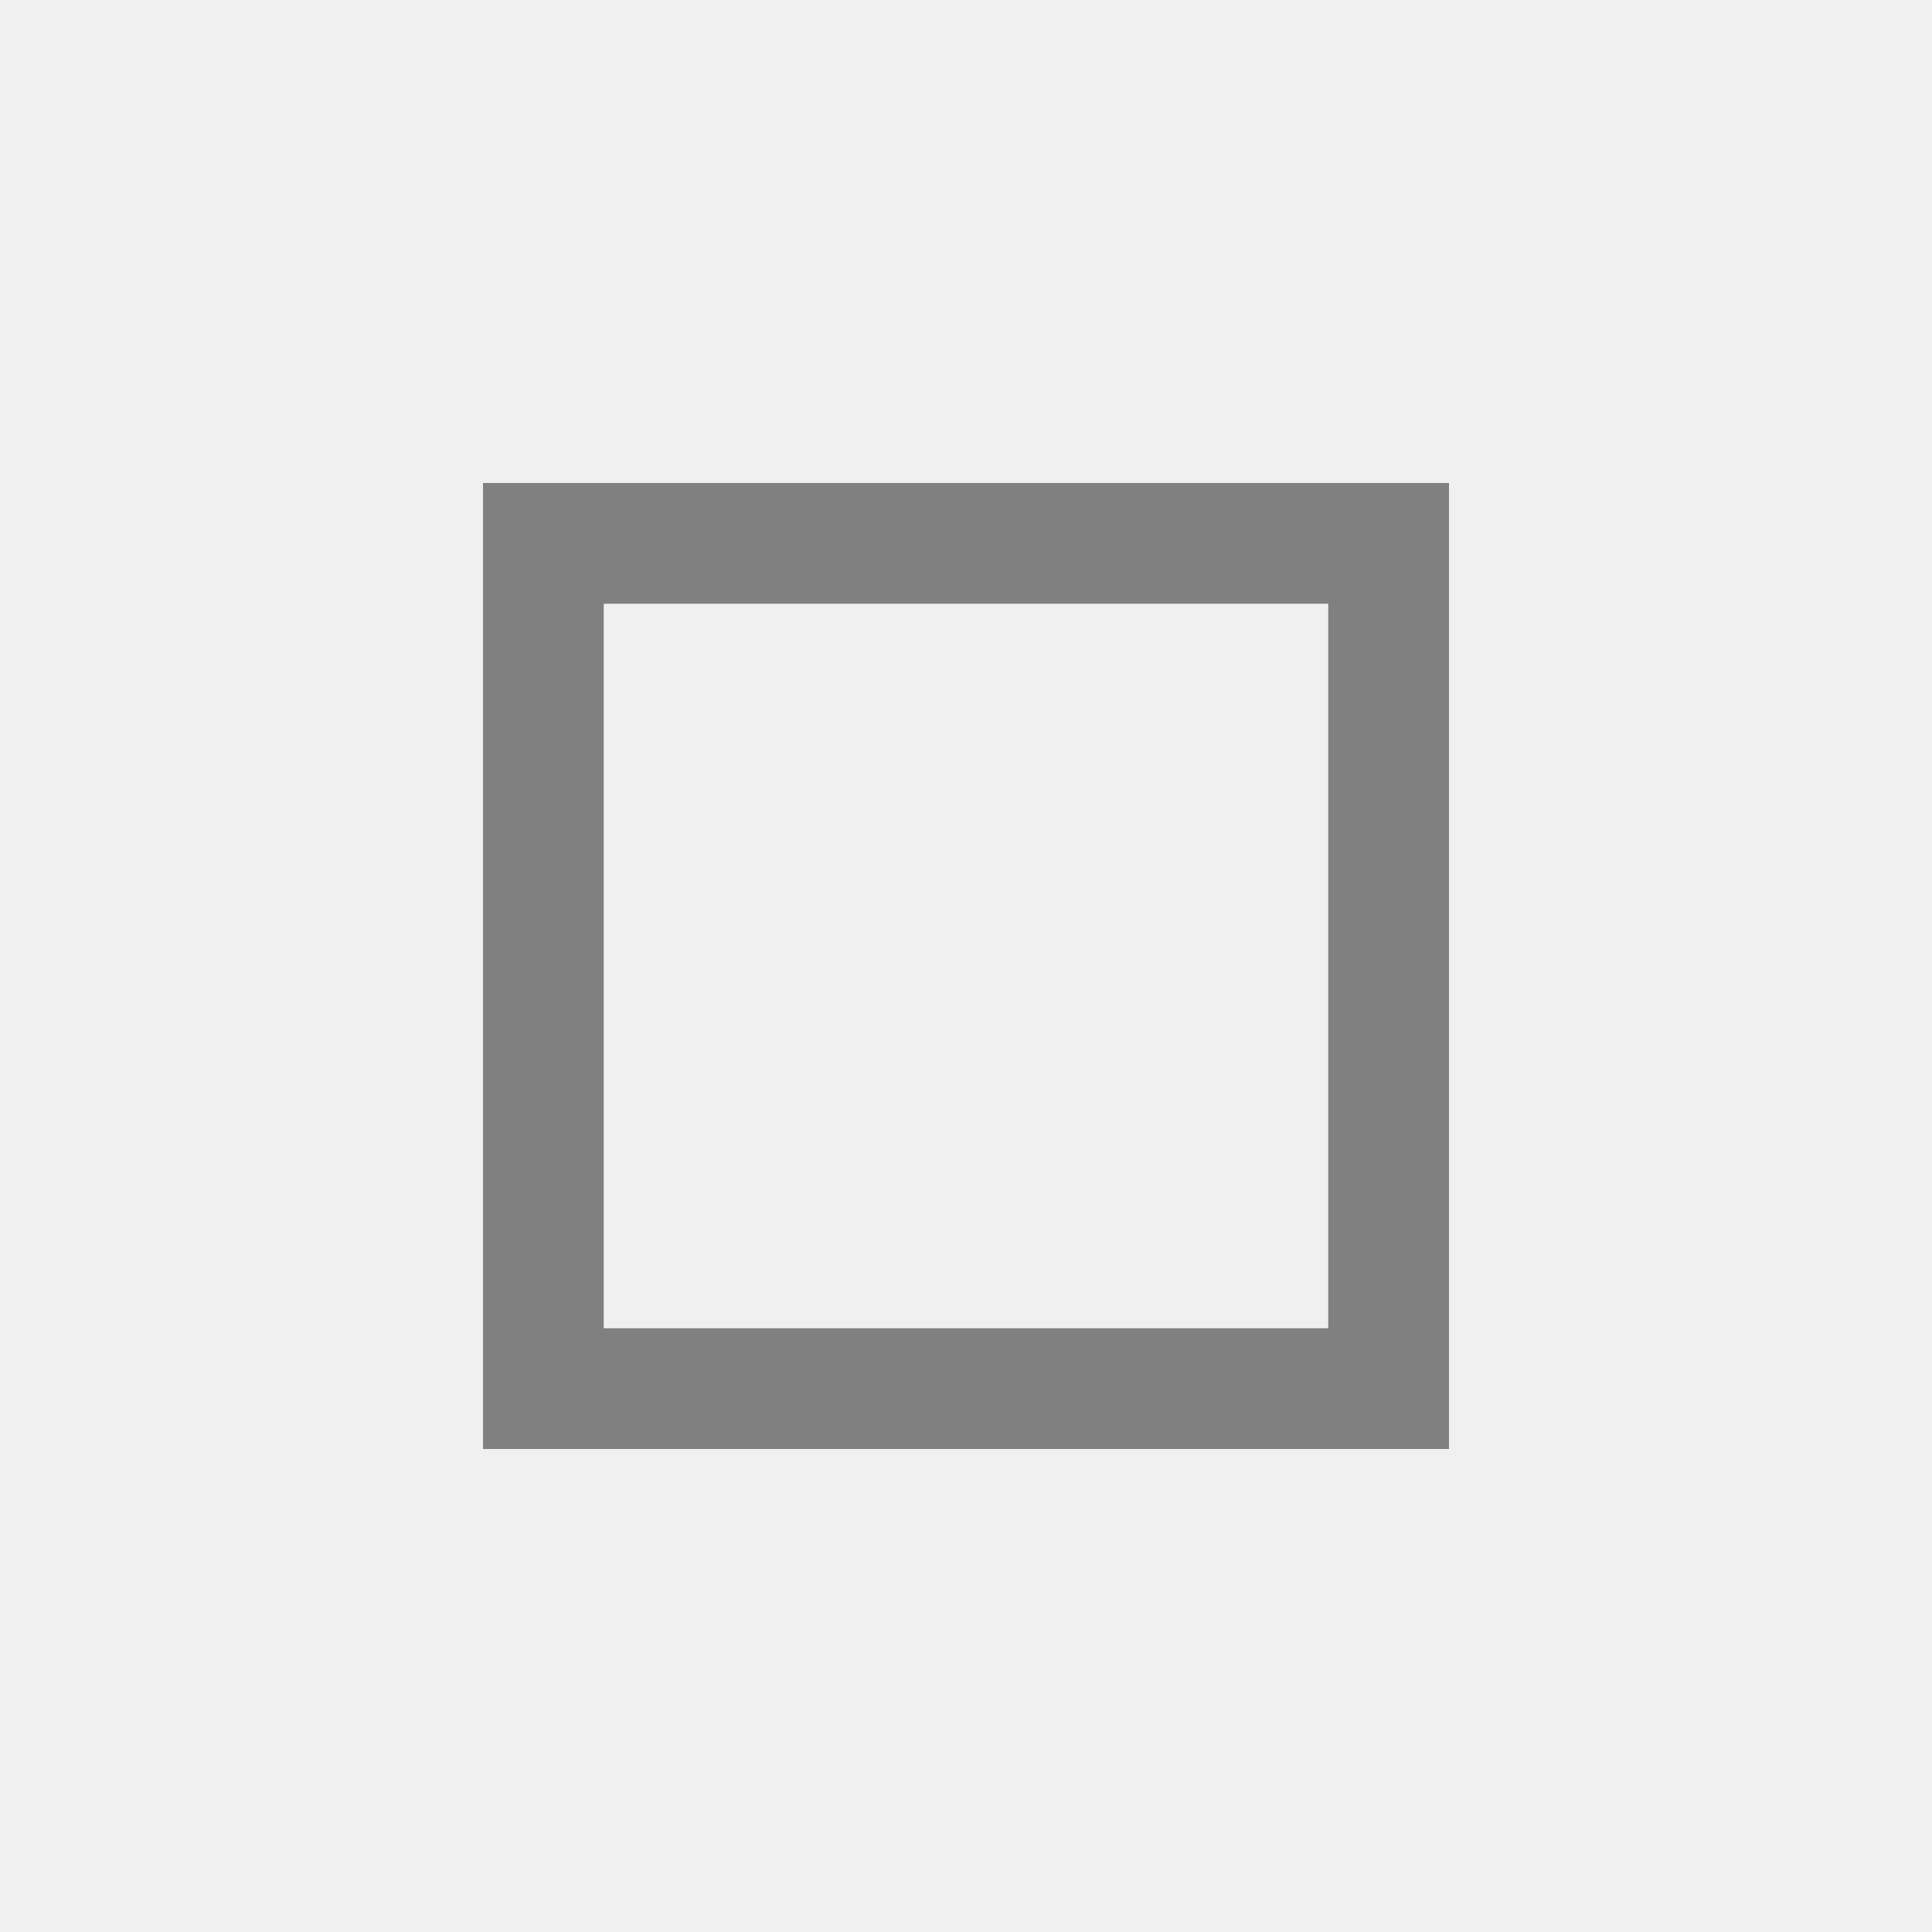
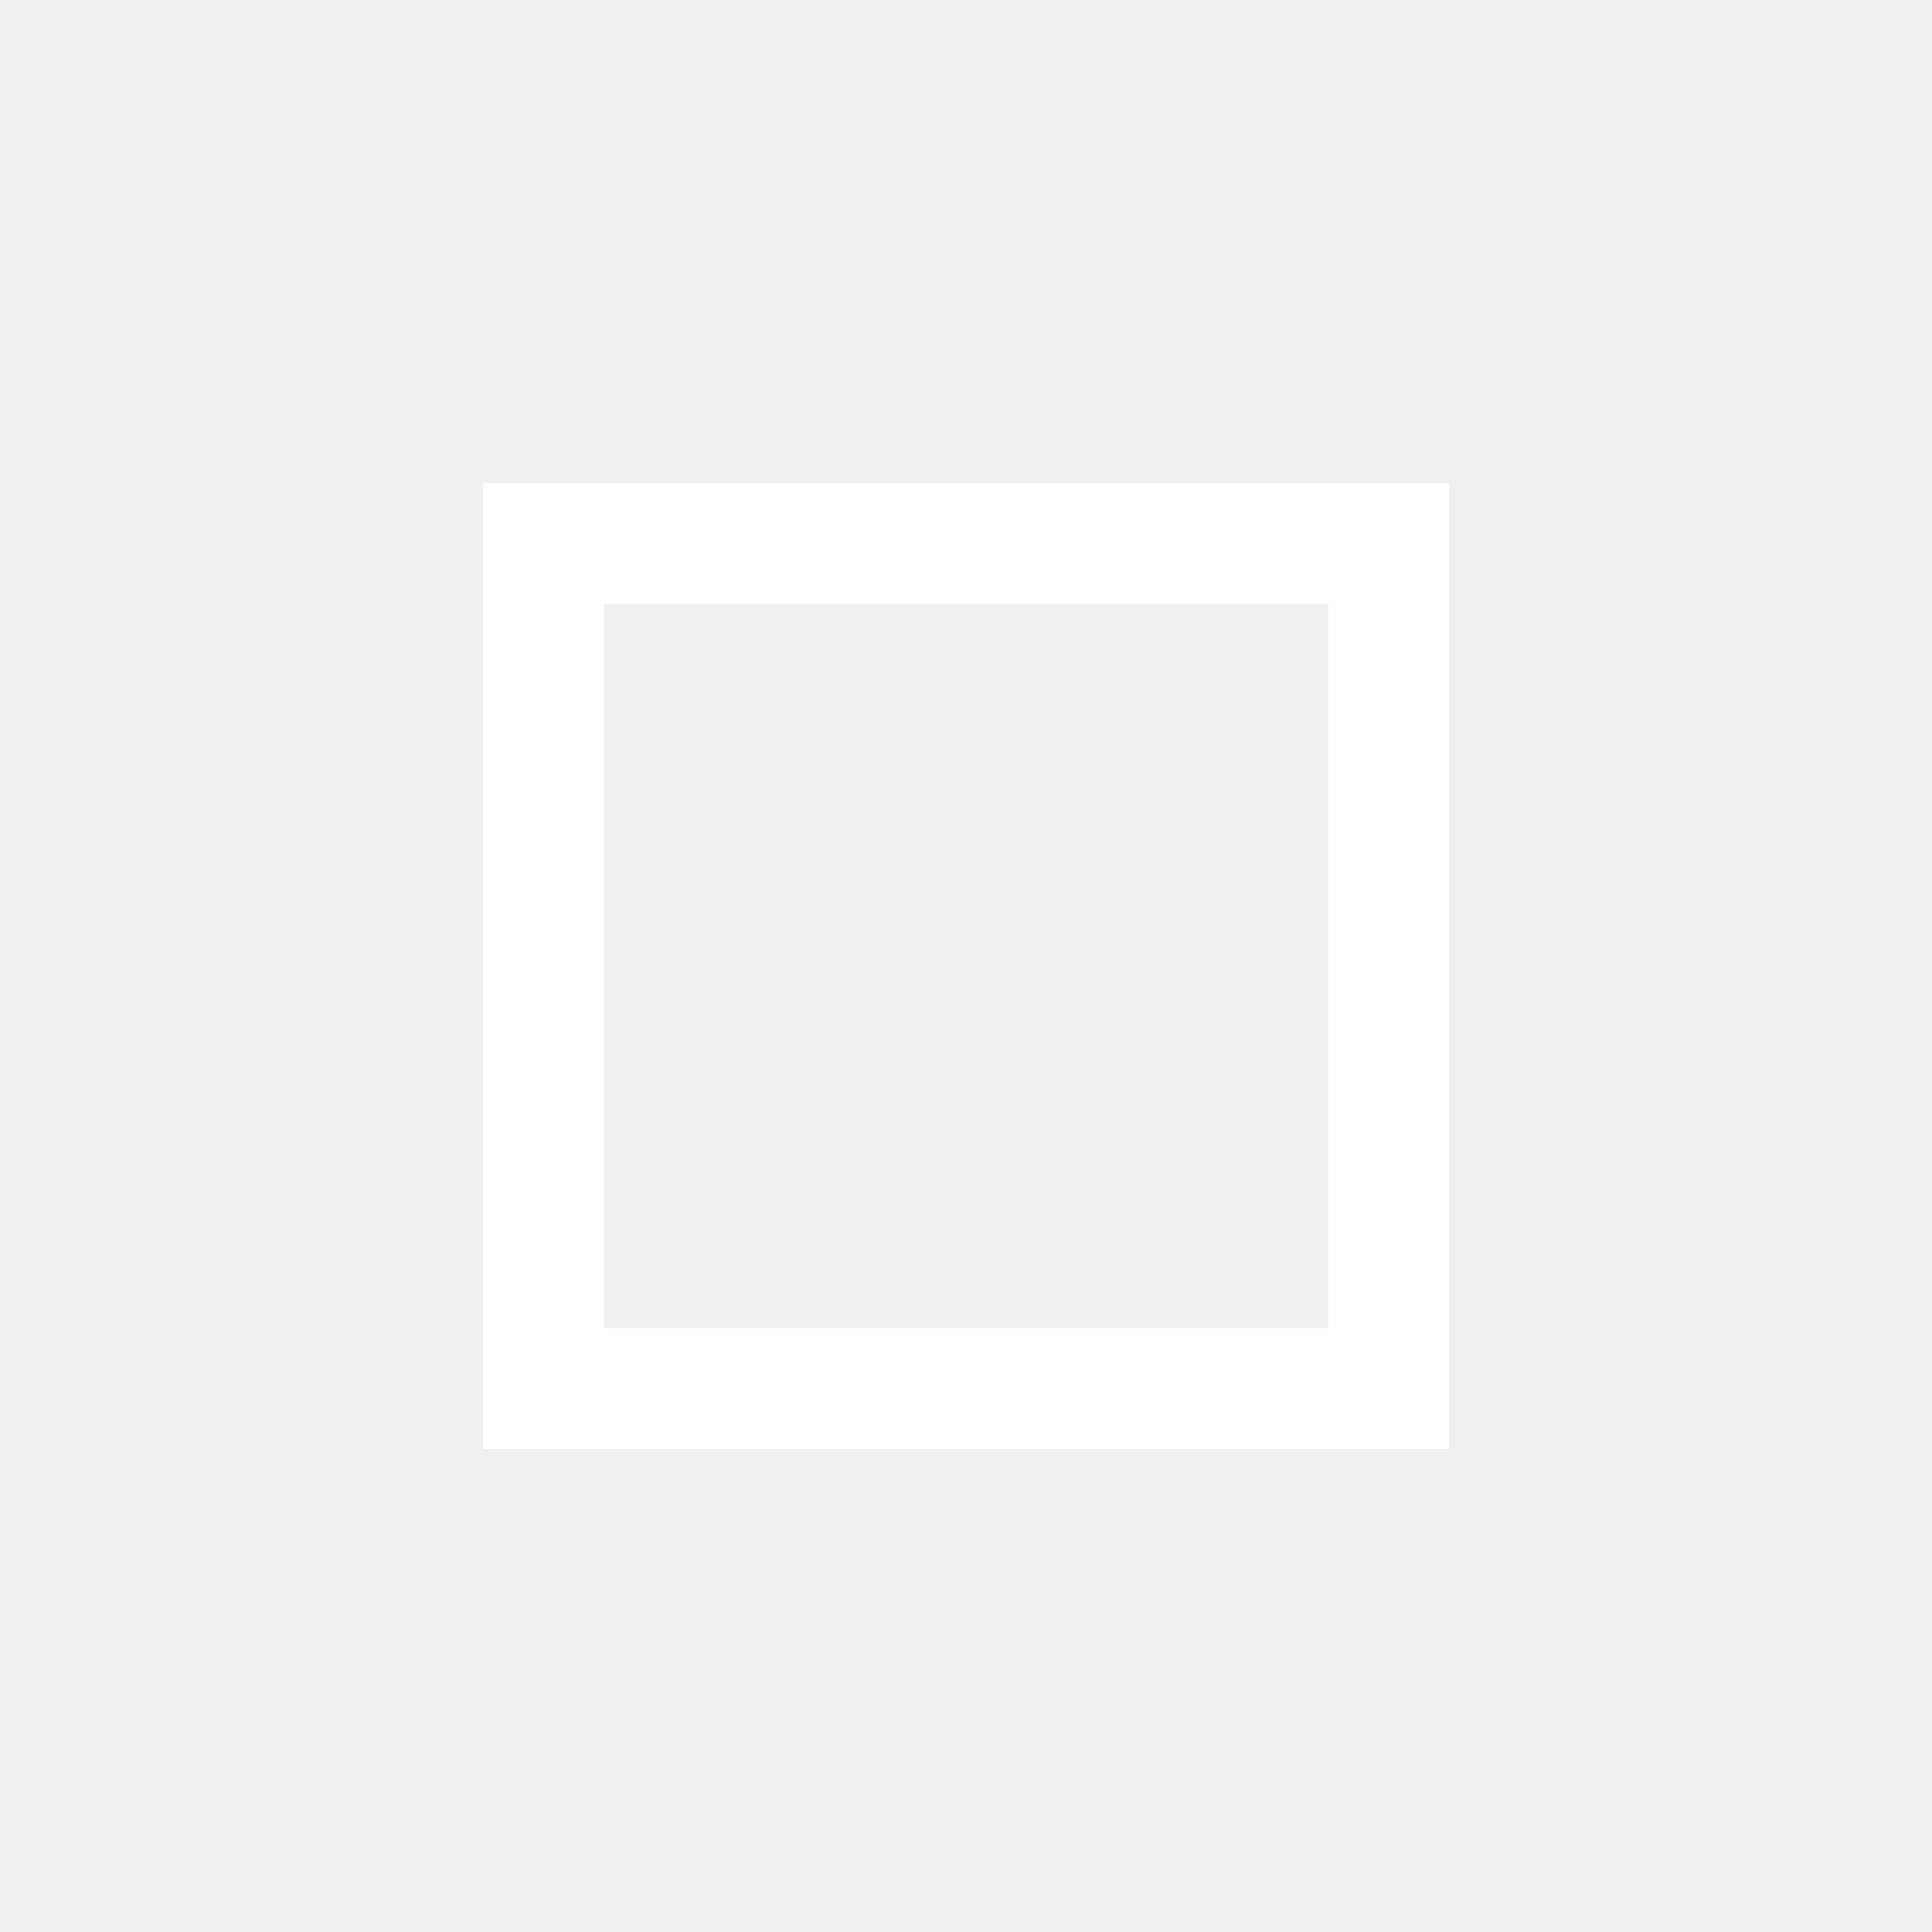
- <svg xmlns="http://www.w3.org/2000/svg" height="16" width="16">
-   <path d="M4 4v8h8V4zm1 1h6v6H5z" style="line-height:normal;font-variant-ligatures:normal;font-variant-position:normal;font-variant-caps:normal;font-variant-numeric:normal;font-variant-alternates:normal;font-feature-settings:normal;text-indent:0;text-align:start;text-decoration-line:none;text-decoration-style:solid;text-decoration-color:#000;text-transform:none;text-orientation:mixed;shape-padding:0;isolation:auto;mix-blend-mode:normal" color="#000" font-weight="400" font-family="sans-serif" white-space="normal" overflow="visible" fill="gray" />
+ <svg xmlns="http://www.w3.org/2000/svg" height="16" width="16" version="1.1" id="svg4">
+   <defs id="defs8" />
+   <path d="M4 4v8h8V4zm1 1h6v6H5z" style="line-height:normal;font-variant-ligatures:normal;font-variant-position:normal;font-variant-caps:normal;font-variant-numeric:normal;font-variant-alternates:normal;font-feature-settings:normal;text-indent:0;text-align:start;text-decoration-line:none;text-decoration-style:solid;text-decoration-color:#000;text-transform:none;text-orientation:mixed;shape-padding:0;isolation:auto;mix-blend-mode:normal;fill:#ffffff;fill-opacity:1" color="#000" font-weight="400" font-family="sans-serif" white-space="normal" overflow="visible" fill="gray" id="path2" />
</svg>
